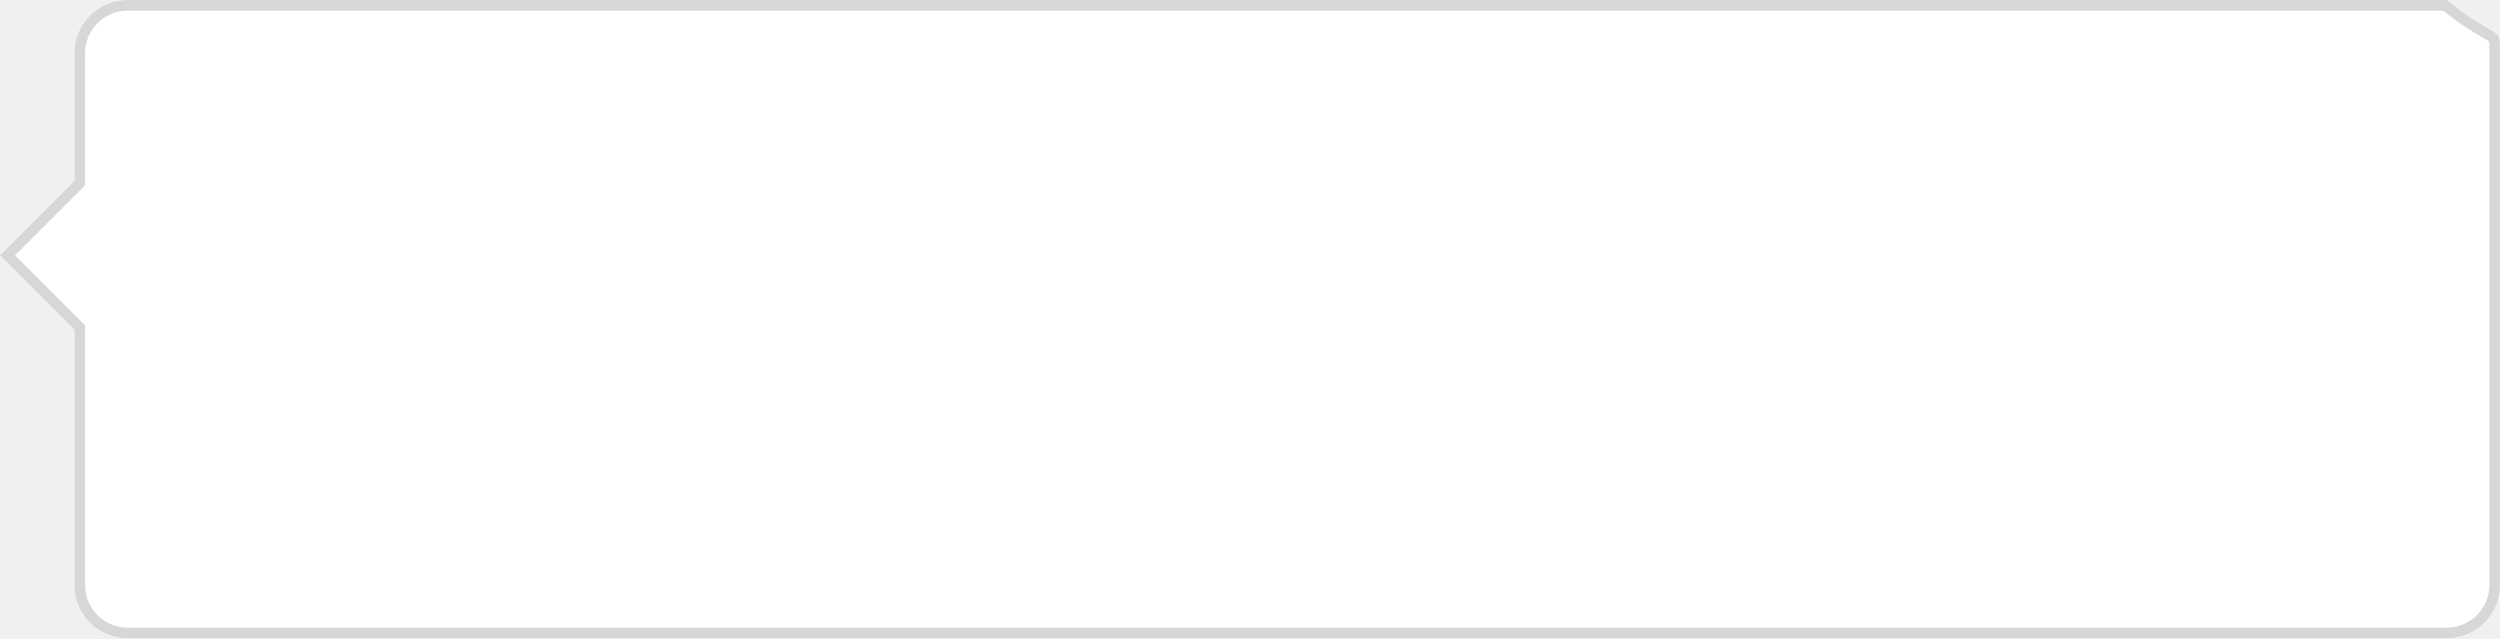
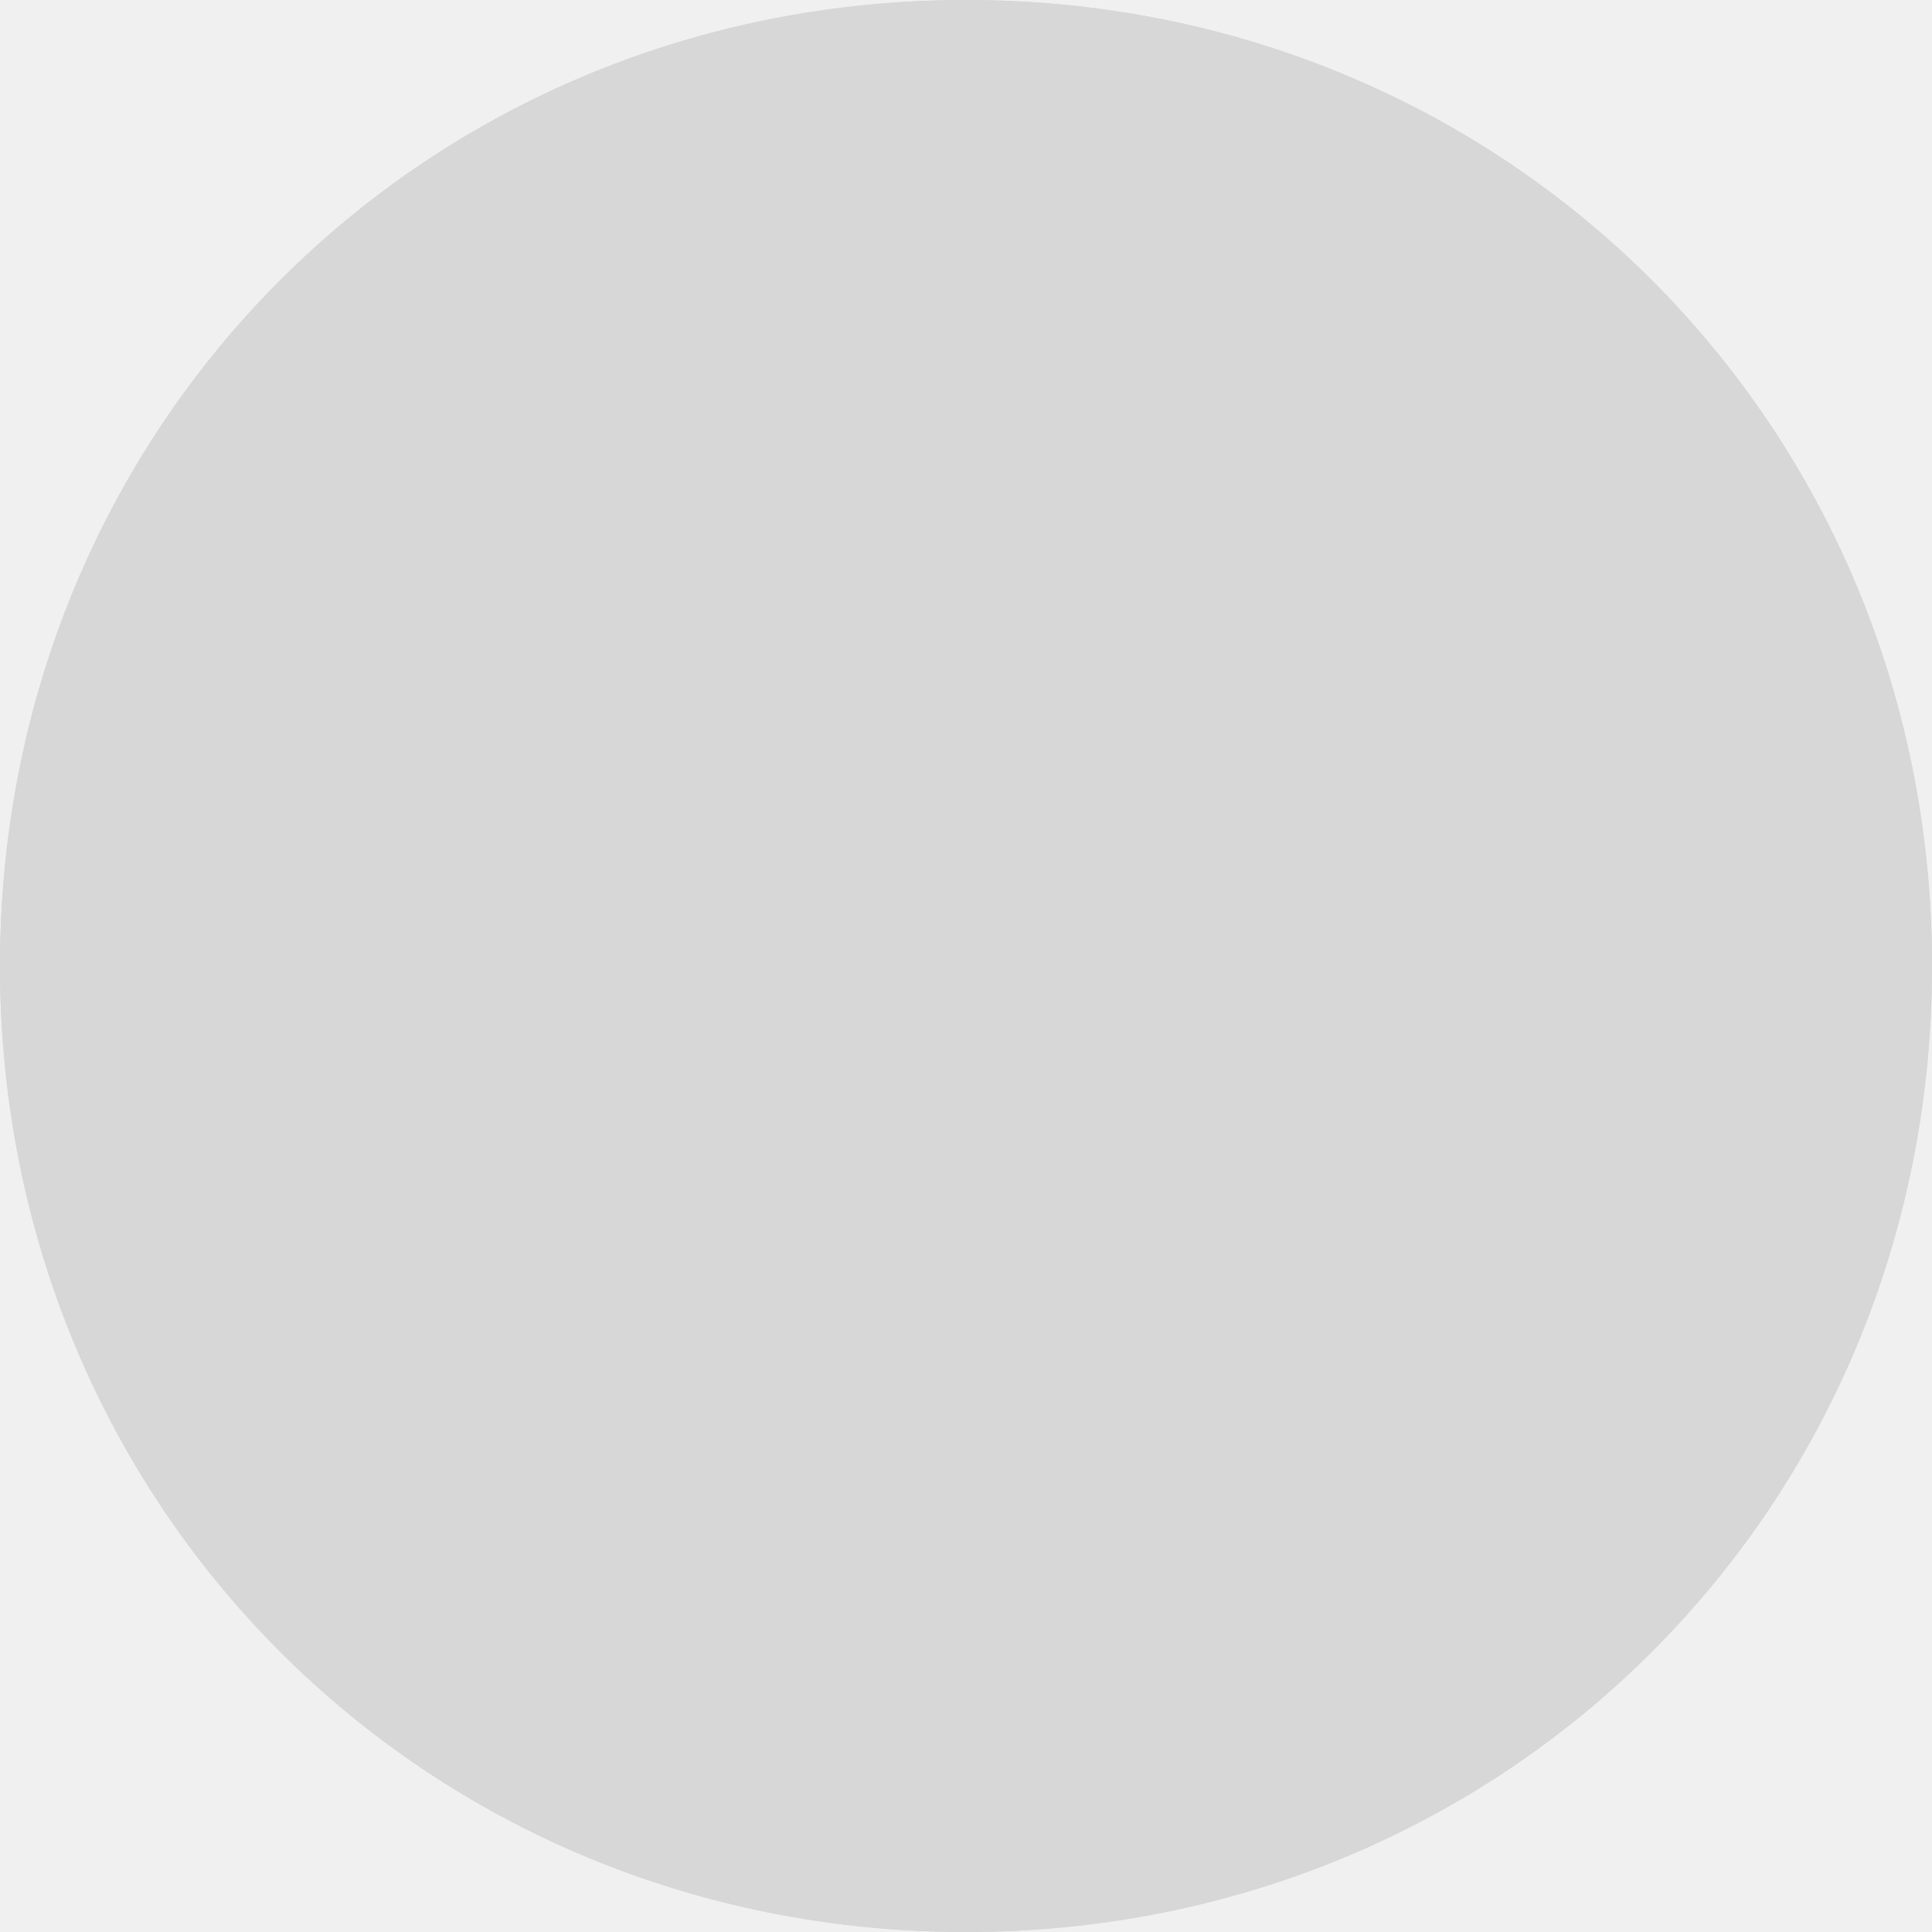
- <svg xmlns="http://www.w3.org/2000/svg" version="1.1" width="235px" height="60px">
-   <defs>
-     <mask fill="white" id="clip1254">
-       <path d="M 230 60  C 232.761 60  235 57.761  235 55  L 235 5  C 235 2.239  235 4  230 0  L 12 0  C 9.239 0  7 2.239  7 5  L 7 17  L 0 24  L 7 31  L 7 55  C 7 57.761  9.239 60  12 60  L 230 60  Z " fill-rule="evenodd" />
-     </mask>
-   </defs>
-   <g transform="matrix(1 0 0 1 -65 -154 )">
-     <path d="M 230 60  C 232.761 60  235 57.761  235 55  L 235 5  C 235 2.239  235 4  230 0  L 12 0  C 9.239 0  7 2.239  7 5  L 7 17  L 0 24  L 7 31  L 7 55  C 7 57.761  9.239 60  12 60  L 230 60  Z " fill-rule="nonzero" fill="#ffffff" stroke="none" transform="matrix(1 0 0 1 65 154 )" />
-     <path d="M 230 60  C 232.761 60  235 57.761  235 55  L 235 5  C 235 2.239  235 4  230 0  L 12 0  C 9.239 0  7 2.239  7 5  L 7 17  L 0 24  L 7 31  L 7 55  C 7 57.761  9.239 60  12 60  L 230 60  Z " stroke-width="2" stroke="#d7d7d7" fill="none" transform="matrix(1 0 0 1 65 154 )" mask="url(#clip1254)" />
+ <svg xmlns="http://www.w3.org/2000/svg" version="1.1" width="40px" height="40px">
+   <g transform="matrix(1 0 0 1 -636 -777 )">
+     <path d="M 656 777  C 667.2 777  676 785.8  676 797  C 676 808.2  667.2 817  656 817  C 644.8 817  636 808.2  636 797  C 636 785.8  644.8 777  656 777  Z " fill-rule="nonzero" fill="#d7d7d7" stroke="none" />
+     <path d="M 656 777.5  C 666.92 777.5  675.5 786.08  675.5 797  C 675.5 807.92  666.92 816.5  656 816.5  C 645.08 816.5  636.5 807.92  636.5 797  C 636.5 786.08  645.08 777.5  656 777.5  Z " stroke-width="1" stroke="#d7d7d7" fill="none" />
  </g>
</svg>
